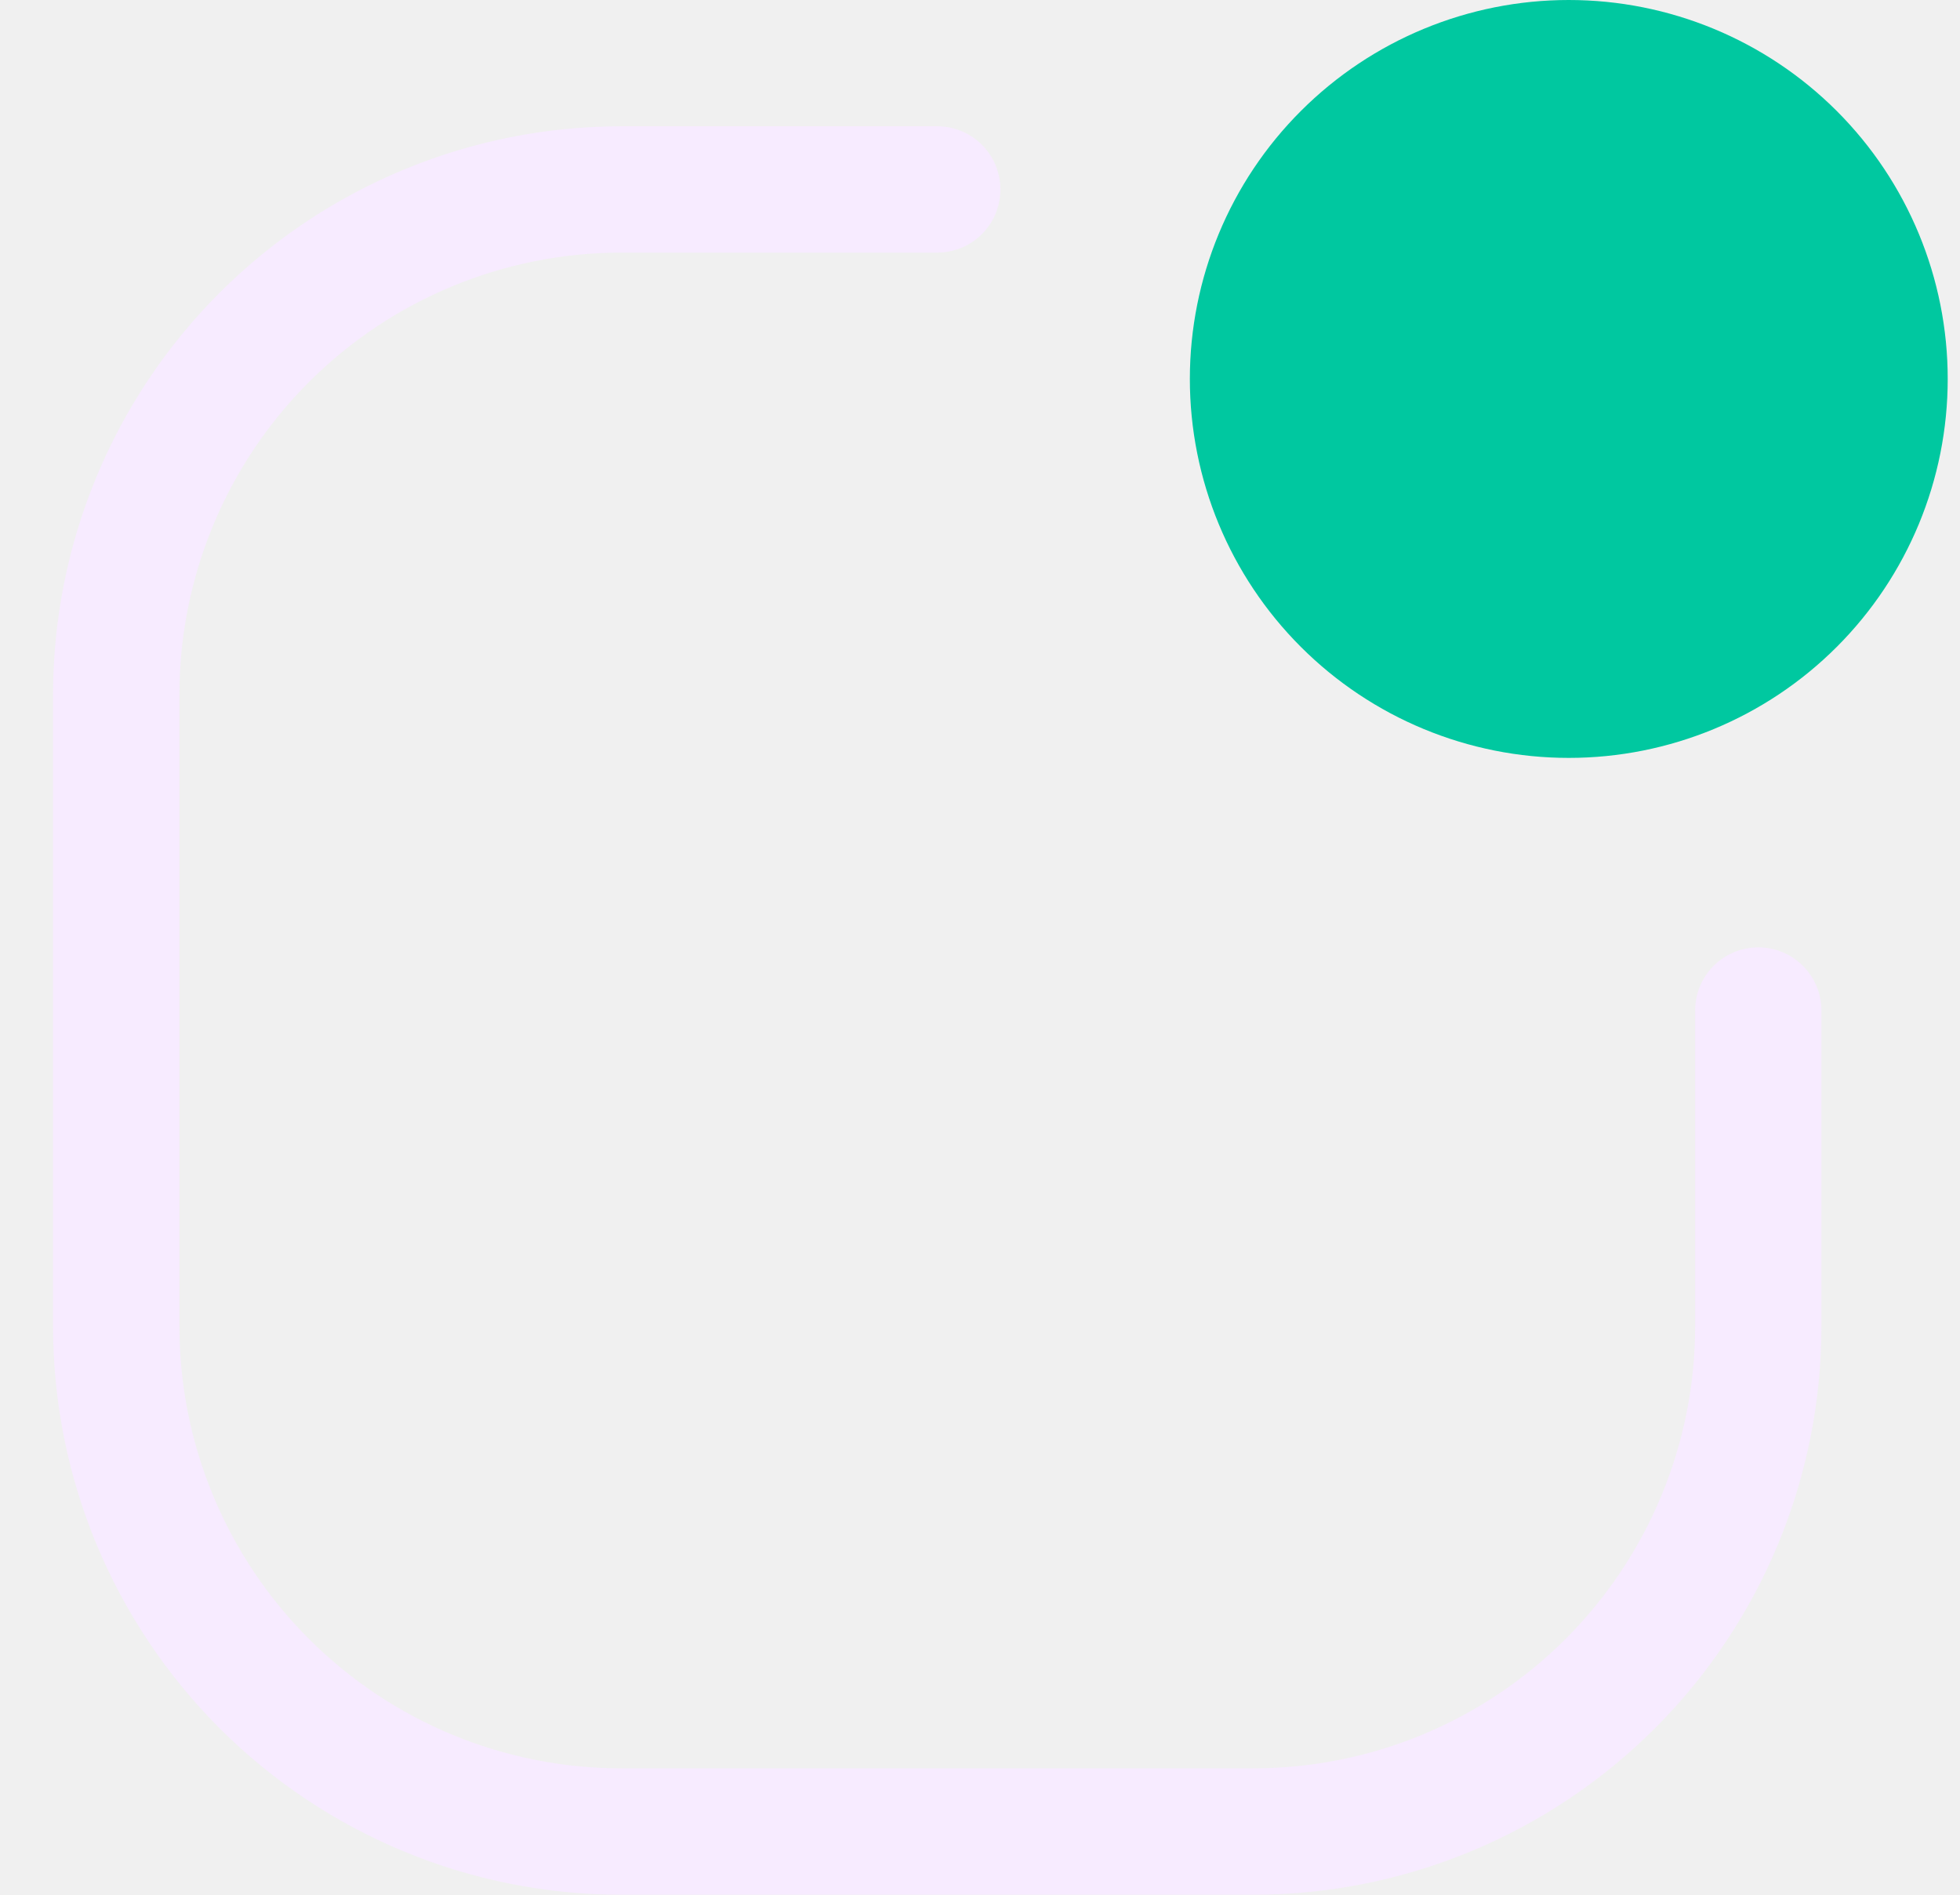
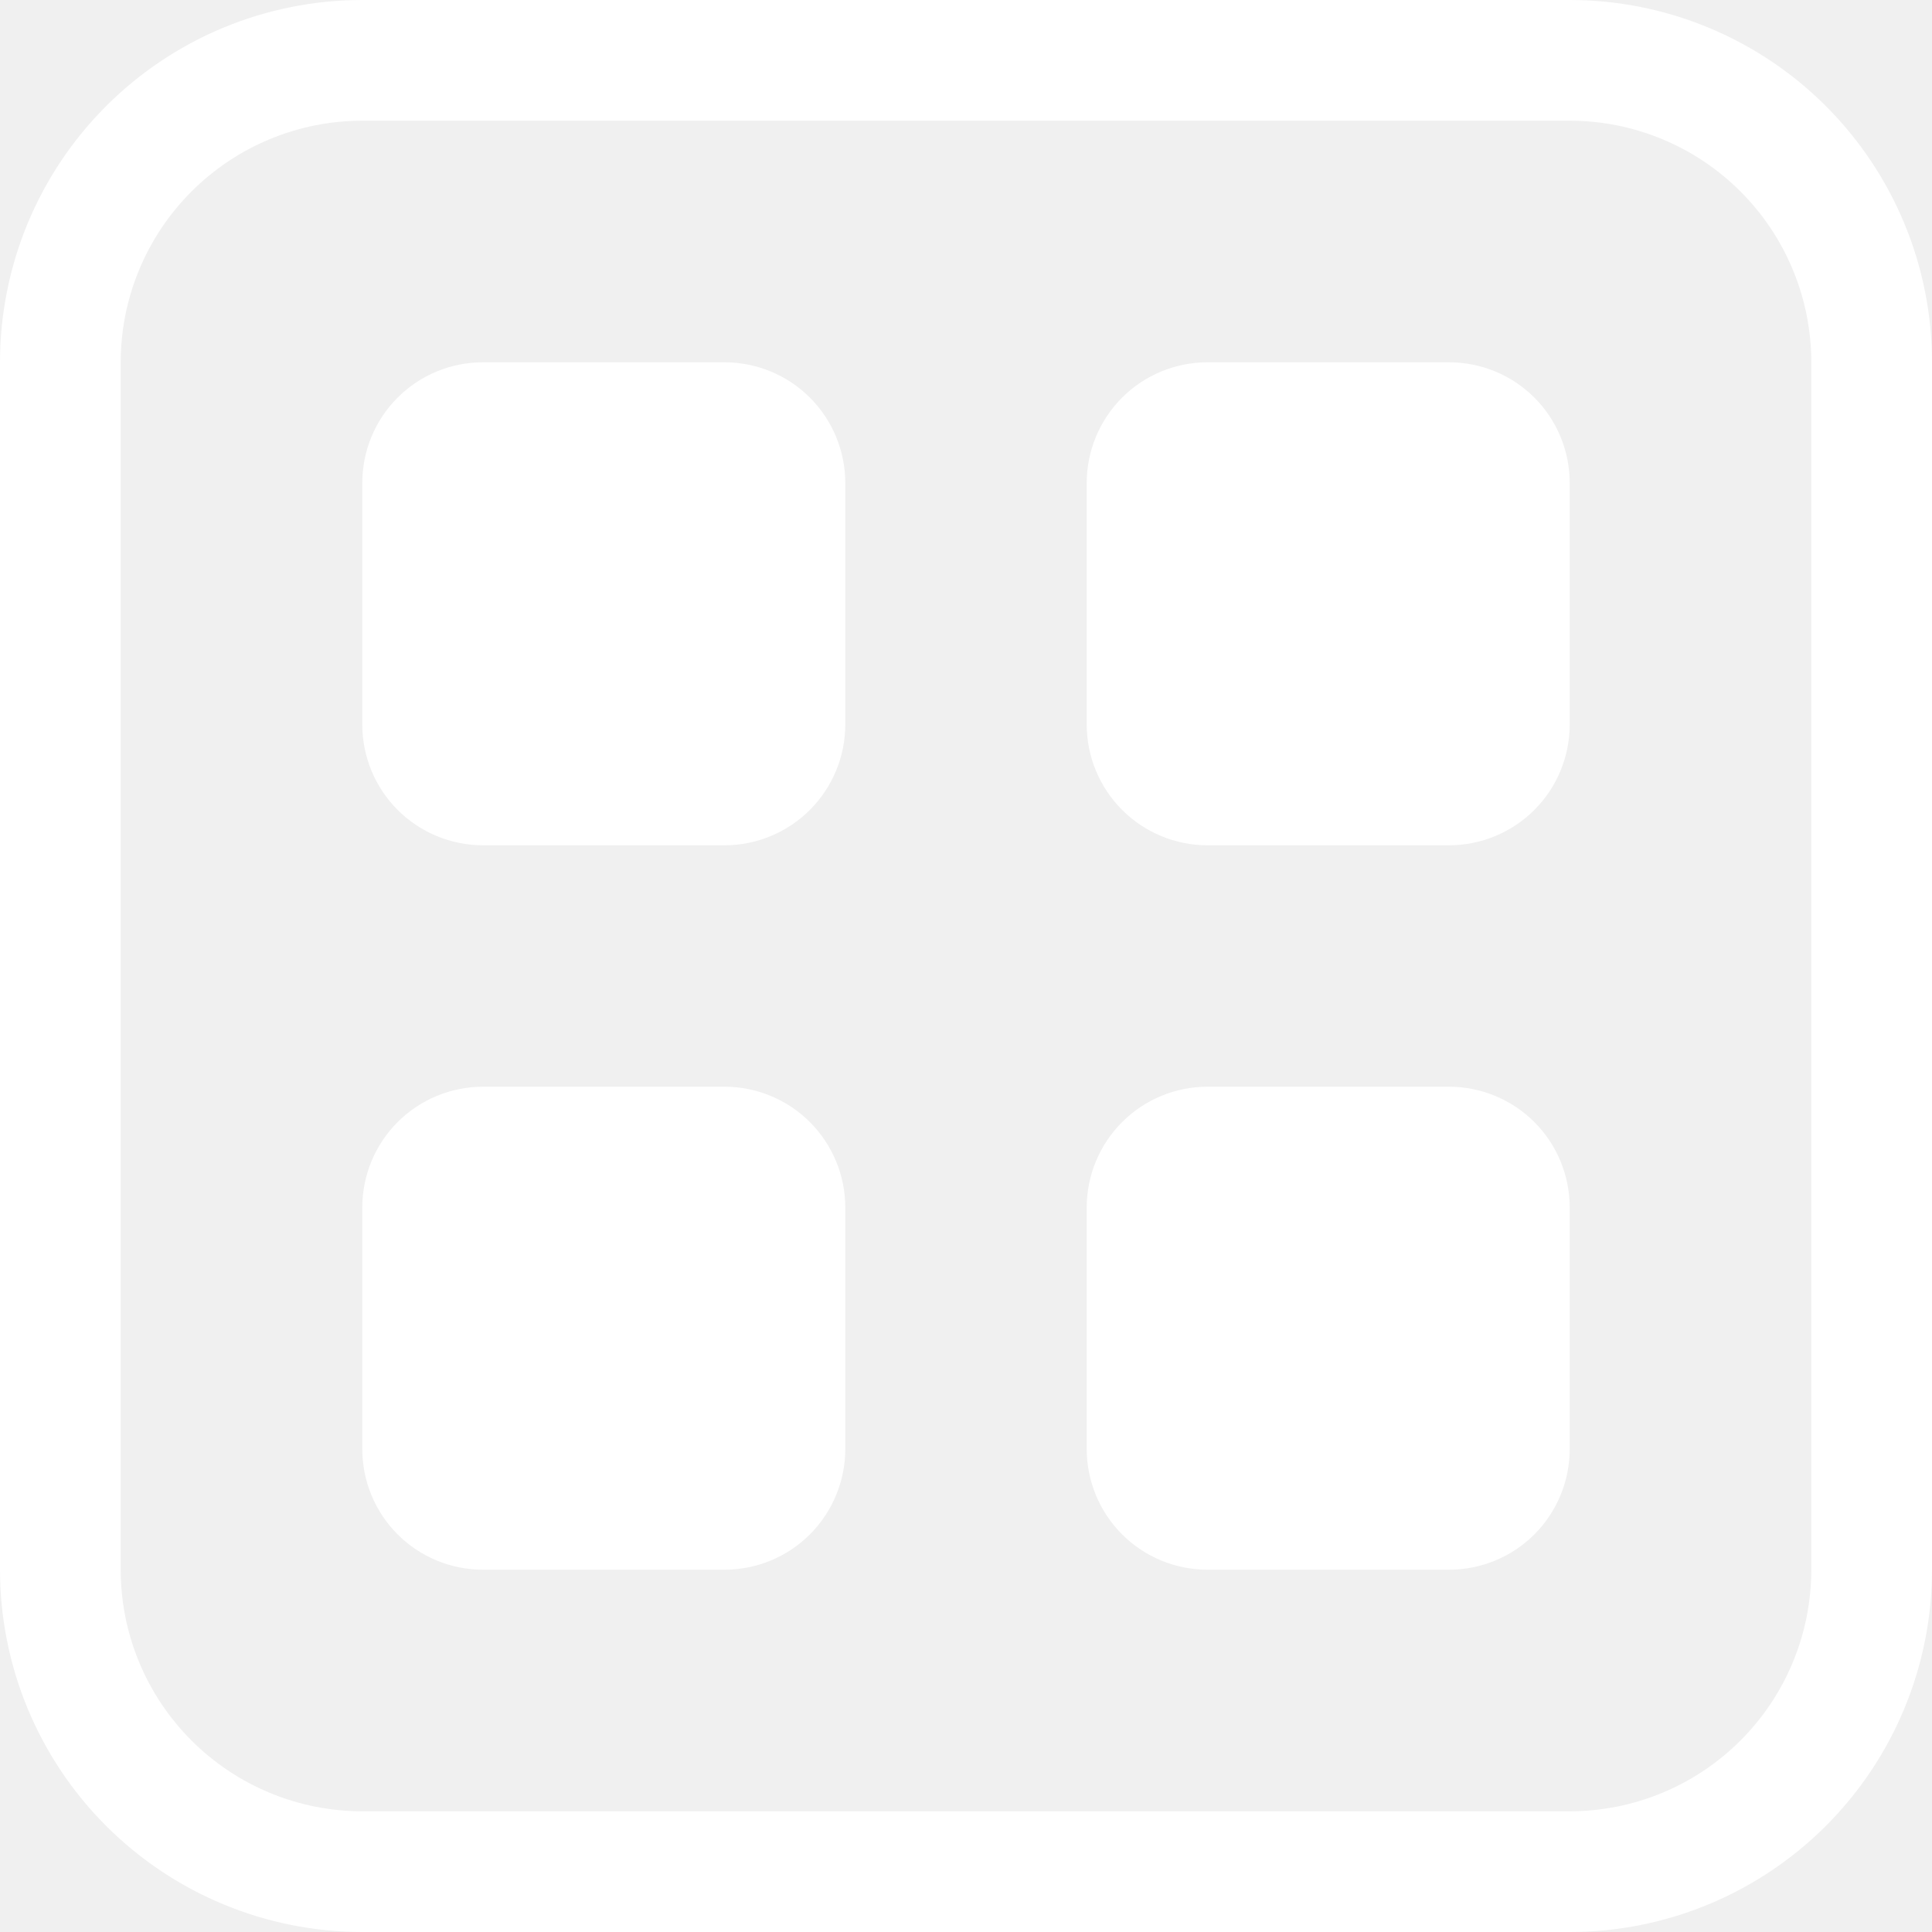
- <svg xmlns="http://www.w3.org/2000/svg" width="30" height="29" viewBox="0 0 30 29" fill="none">
-   <path d="M9.512 3.866C7.718 3.866 5.997 4.579 4.728 5.848C3.459 7.117 2.746 8.838 2.746 10.633V20.3C2.746 22.094 3.459 23.816 4.728 25.084C5.997 26.354 7.718 27.066 9.512 27.066H19.179C20.974 27.066 22.695 26.354 23.964 25.084C25.233 23.816 25.946 22.094 25.946 20.3V15.466C25.946 15.21 26.048 14.964 26.229 14.783C26.41 14.602 26.656 14.5 26.913 14.5C27.169 14.5 27.415 14.602 27.596 14.783C27.777 14.964 27.879 15.21 27.879 15.466V20.3C27.879 22.607 26.963 24.82 25.331 26.452C23.699 28.083 21.487 29 19.179 29H9.512C7.205 29 4.992 28.083 3.361 26.452C1.729 24.82 0.812 22.607 0.812 20.3V10.633C0.812 8.326 1.729 6.113 3.361 4.481C4.992 2.85 7.205 1.933 9.512 1.933H14.346C14.602 1.933 14.848 2.035 15.029 2.216C15.211 2.398 15.312 2.643 15.312 2.9C15.312 3.156 15.211 3.402 15.029 3.583C14.848 3.765 14.602 3.866 14.346 3.866H9.512Z" fill="#F7EBFF" />
-   <path d="M29.812 5.8C29.812 7.338 29.201 8.814 28.114 9.901C27.026 10.989 25.551 11.6 24.012 11.6C22.474 11.6 20.999 10.989 19.911 9.901C18.823 8.814 18.212 7.338 18.212 5.8C18.212 4.262 18.823 2.786 19.911 1.699C20.999 0.611 22.474 0 24.012 0C25.551 0 27.026 0.611 28.114 1.699C29.201 2.786 29.812 4.262 29.812 5.8Z" fill="#00C8A0" />
+ <svg xmlns="http://www.w3.org/2000/svg" width="25" height="25" viewBox="0 0 25 25" fill="none">
+   <path d="M4.688 6.25C4.688 5.836 4.852 5.438 5.145 5.145C5.438 4.852 5.836 4.688 6.25 4.688H9.375C9.789 4.688 10.187 4.852 10.48 5.145C10.773 5.438 10.938 5.836 10.938 6.25V9.375C10.938 9.789 10.773 10.187 10.48 10.48C10.187 10.773 9.789 10.938 9.375 10.938H6.25C5.836 10.938 5.438 10.773 5.145 10.48C4.852 10.187 4.688 9.789 4.688 9.375V6.25ZM4.688 15.625C4.688 15.211 4.852 14.813 5.145 14.52C5.438 14.227 5.836 14.062 6.25 14.062H9.375C9.789 14.062 10.187 14.227 10.48 14.52C10.773 14.813 10.938 15.211 10.938 15.625V18.75C10.938 19.164 10.773 19.562 10.48 19.855C10.187 20.148 9.789 20.312 9.375 20.312H6.25C5.836 20.312 5.438 20.148 5.145 19.855C4.852 19.562 4.688 19.164 4.688 18.75V15.625ZM14.062 6.25C14.062 5.836 14.227 5.438 14.52 5.145C14.813 4.852 15.211 4.688 15.625 4.688H18.75C19.164 4.688 19.562 4.852 19.855 5.145C20.148 5.438 20.312 5.836 20.312 6.25V9.375C20.312 9.789 20.148 10.187 19.855 10.48C19.562 10.773 19.164 10.938 18.75 10.938H15.625C15.211 10.938 14.813 10.773 14.52 10.48C14.227 10.187 14.062 9.789 14.062 9.375V6.25ZM14.062 15.625C14.062 15.211 14.227 14.813 14.52 14.52C14.813 14.227 15.211 14.062 15.625 14.062H18.75C19.164 14.062 19.562 14.227 19.855 14.52C20.148 14.813 20.312 15.211 20.312 15.625V18.75C20.312 19.164 20.148 19.562 19.855 19.855C19.562 20.148 19.164 20.312 18.75 20.312H15.625C15.211 20.312 14.813 20.148 14.52 19.855C14.227 19.562 14.062 19.164 14.062 18.75V15.625ZM0 4.688C0 3.444 0.494 2.252 1.373 1.373C2.252 0.494 3.444 0 4.688 0H20.312C21.556 0 22.748 0.494 23.627 1.373C24.506 2.252 25 3.444 25 4.688V20.312C25 21.556 24.506 22.748 23.627 23.627C22.748 24.506 21.556 25 20.312 25H4.688C3.444 25 2.252 24.506 1.373 23.627C0.494 22.748 0 21.556 0 20.312V4.688ZM4.688 1.562C3.859 1.562 3.064 1.892 2.478 2.478C1.892 3.064 1.562 3.859 1.562 4.688V20.312C1.562 21.141 1.892 21.936 2.478 22.522C3.064 23.108 3.859 23.438 4.688 23.438H20.312C21.141 23.438 21.936 23.108 22.522 22.522C23.108 21.936 23.438 21.141 23.438 20.312V4.688C23.438 3.859 23.108 3.064 22.522 2.478C21.936 1.892 21.141 1.562 20.312 1.562H4.688Z" fill="white" />
</svg>
